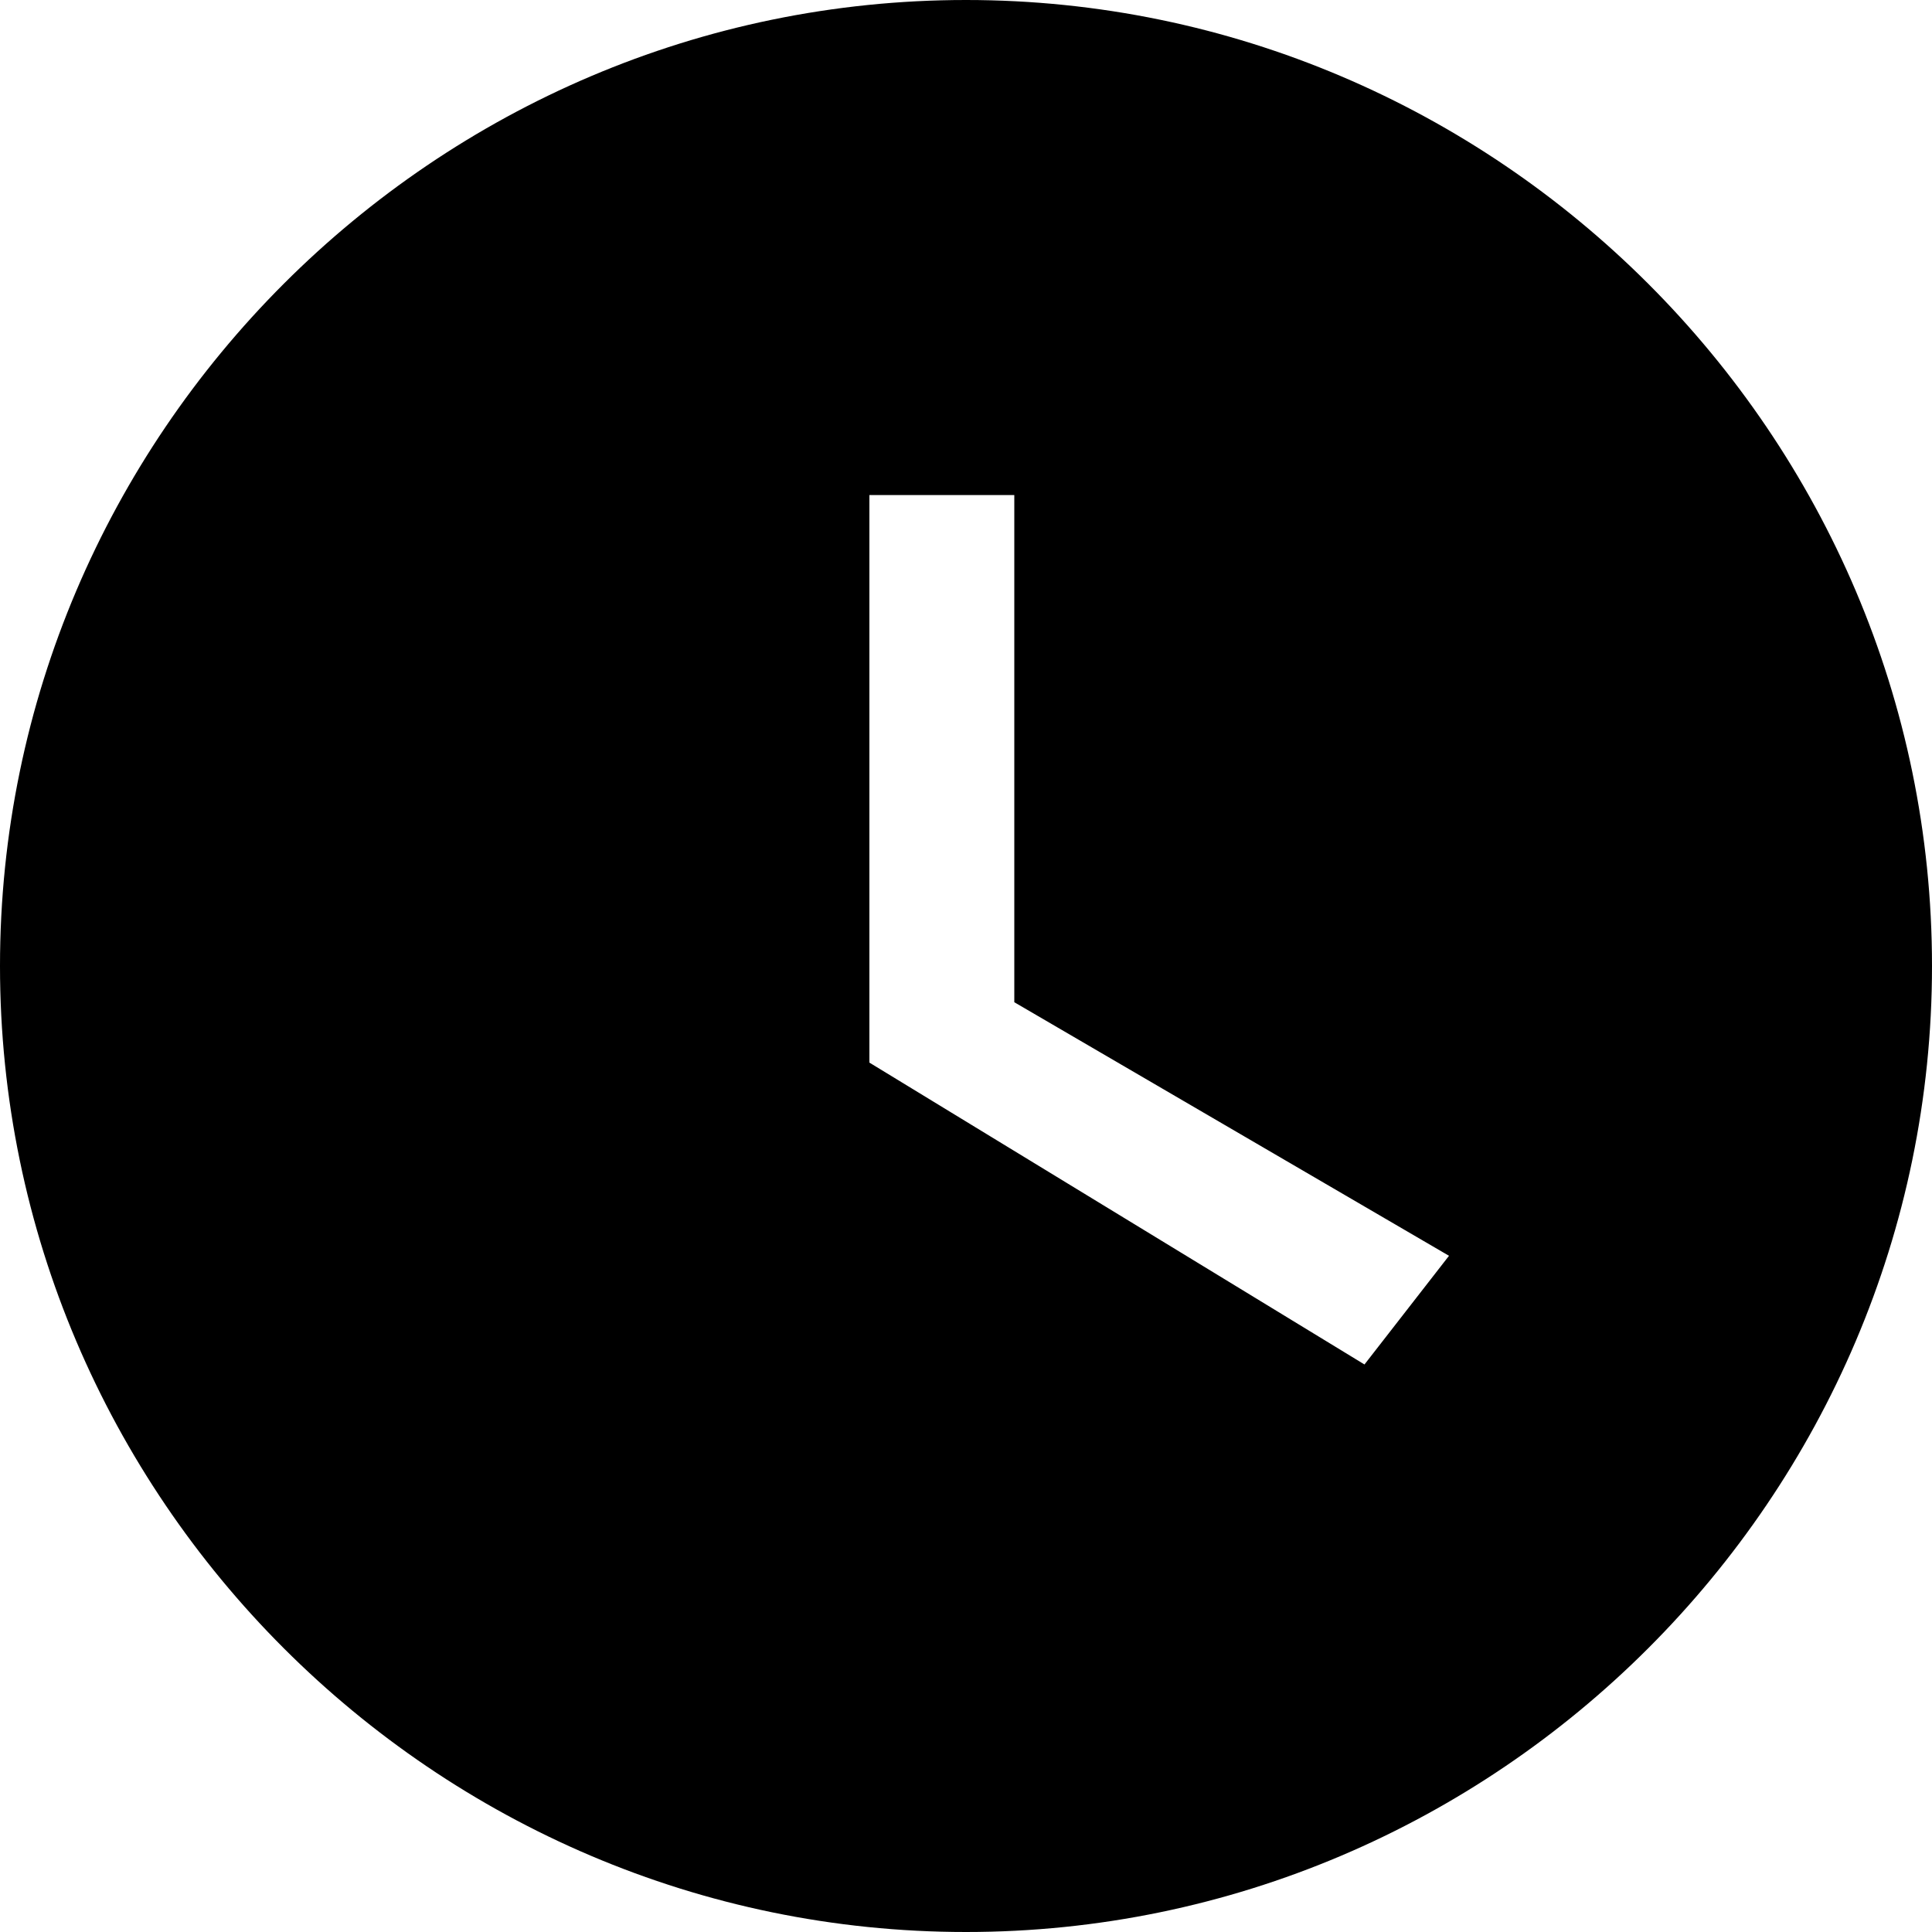
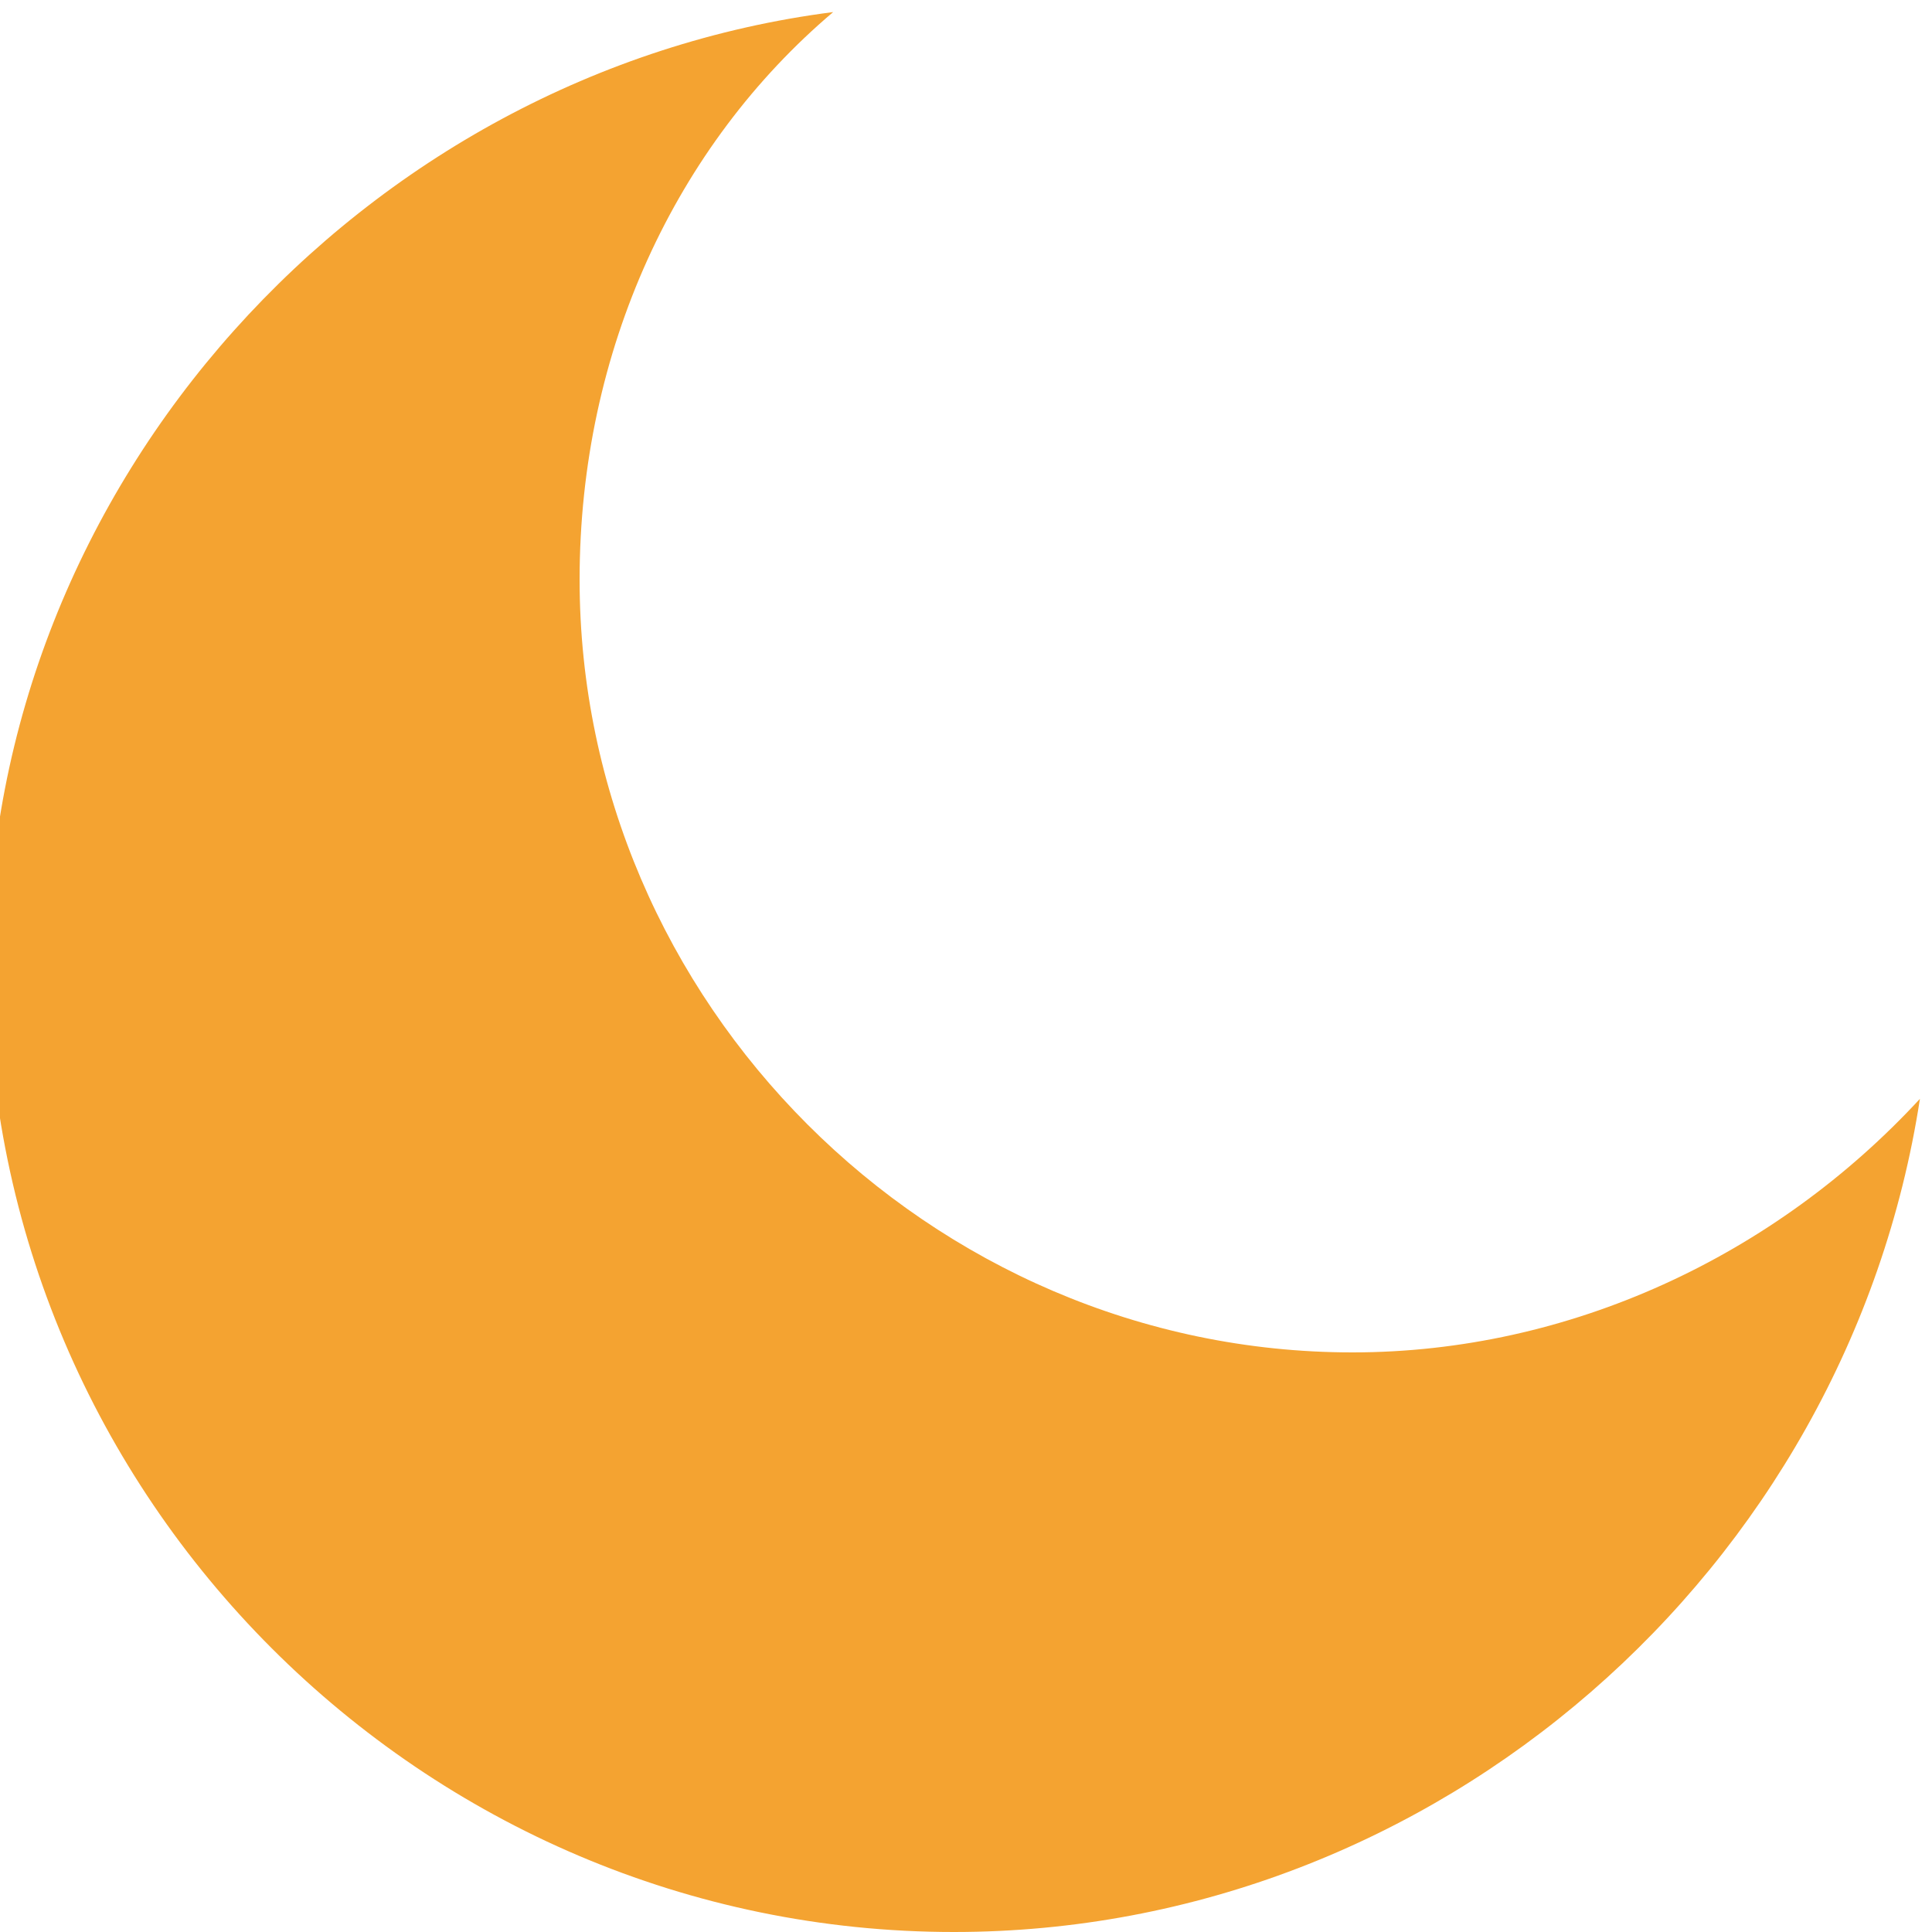
<svg xmlns="http://www.w3.org/2000/svg" viewBox="0 0 16 16">
-   <path fill="none" d="M0 0h16v16H0V0z" />
-   <path d="M8 0C3.6 0 0 3.6 0 8s3.6 8 8 8 8-3.6 8-8-3.6-8-8-8zm3.3 11.3L7.2 8.8V4.1h1.2v4.2l3.6 2.1-.7.9z" />
+   <path fill="none" d="M-4-4h24v24H-4z" />
+   <path d="M6.9.1C3 .6-.1 4-.1 8c0 4.4 3.6 8 8 8 4 0 7.4-3 8-6.9-1.2 1.3-2.9 2.1-4.7 2.1-3.5 0-6.4-2.9-6.4-6.4 0-1.9.8-3.6 2.1-4.7z" fill="#f4a331" />
</svg>
